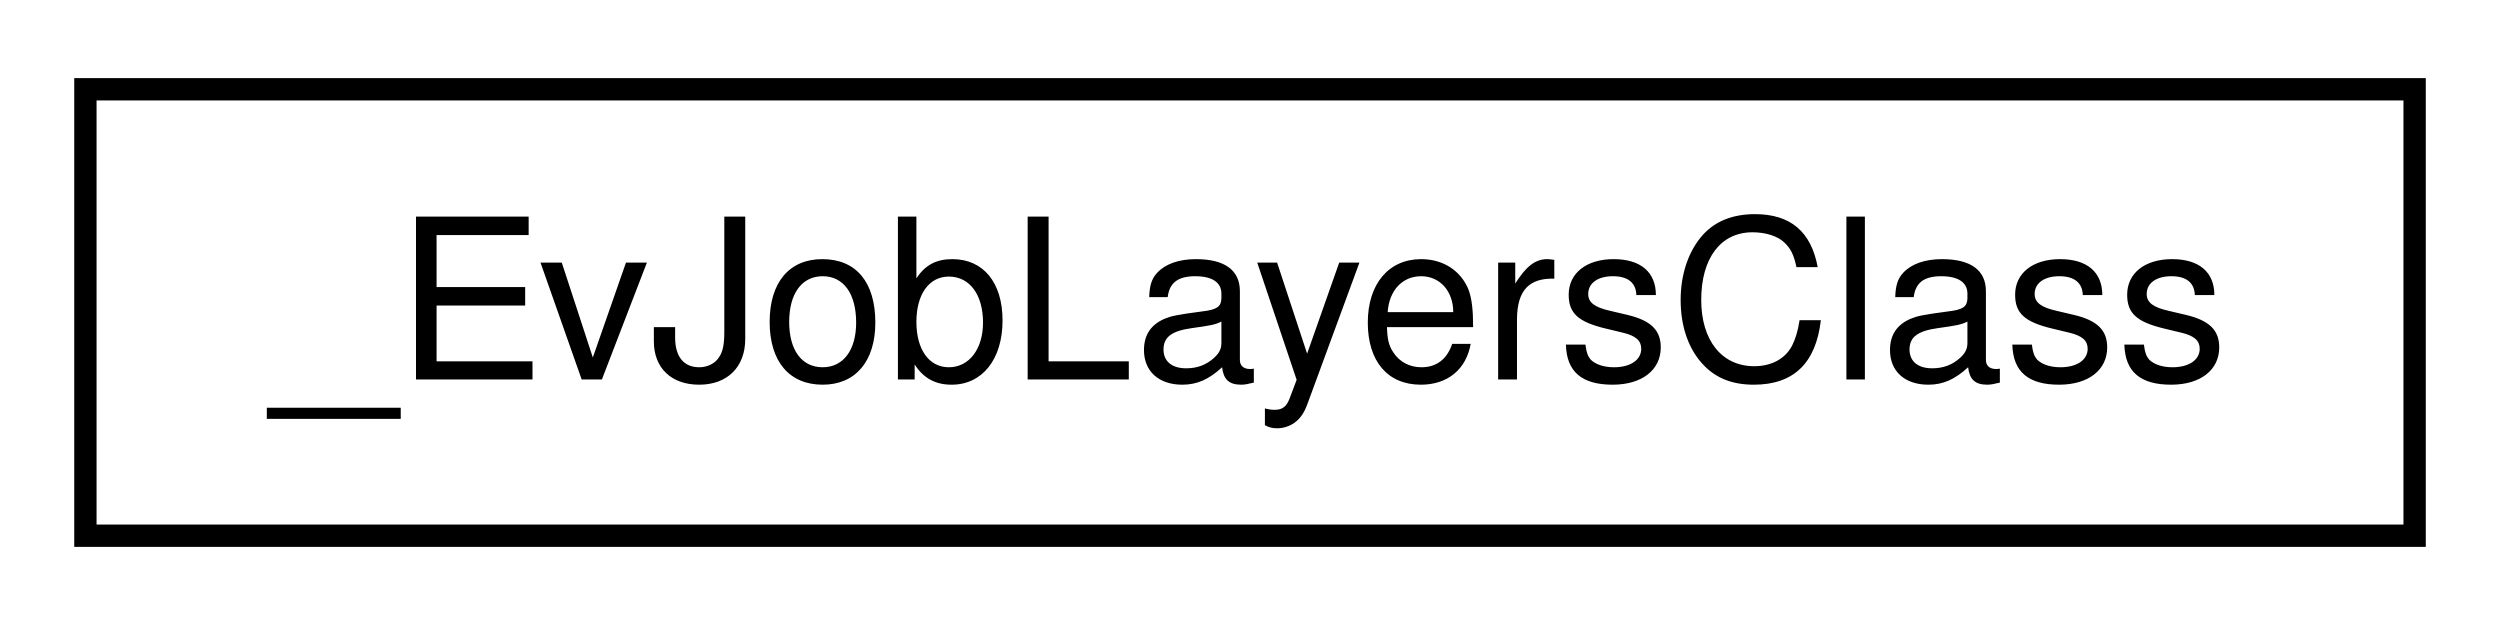
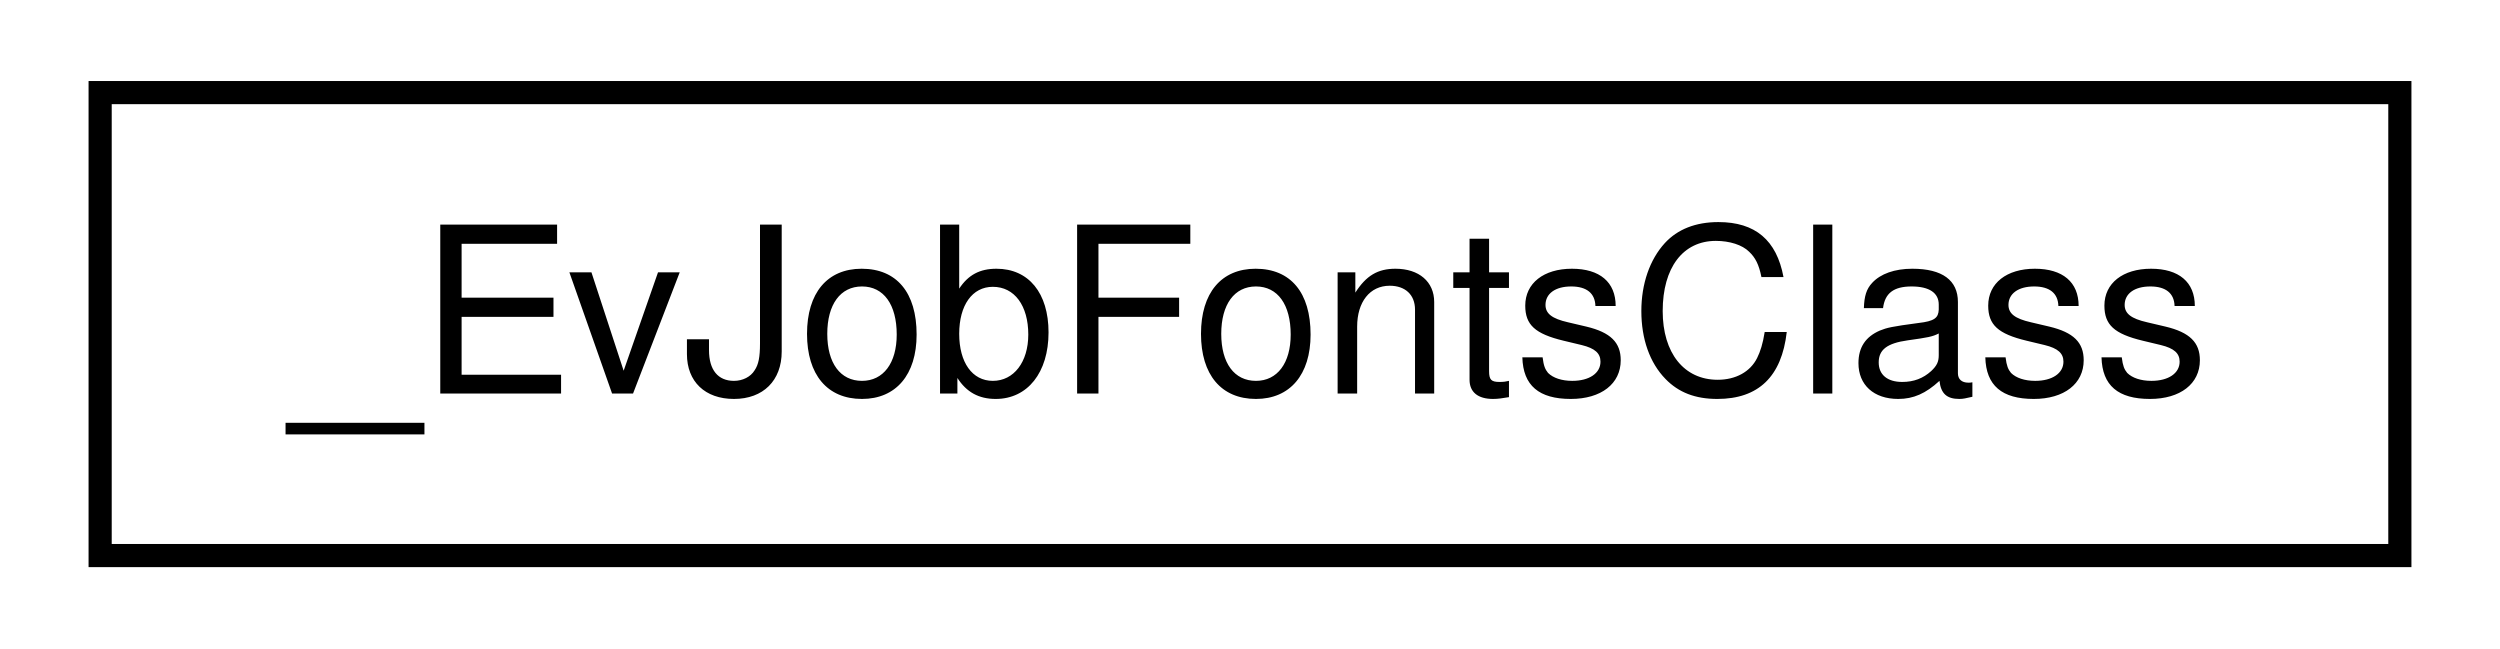
- <svg xmlns="http://www.w3.org/2000/svg" xmlns:xlink="http://www.w3.org/1999/xlink" width="112pt" height="28pt" viewBox="0.00 0.00 112.00 28.00">
+ <svg xmlns="http://www.w3.org/2000/svg" xmlns:xlink="http://www.w3.org/1999/xlink" width="108pt" height="28pt" viewBox="0.00 0.00 108.00 28.00">
  <g id="graph0" class="graph" transform="scale(1 1) rotate(0) translate(4 24)">
-     <polygon fill="white" stroke="white" points="-4,5 -4,-24 109,-24 109,5 -4,5" />
+     <polygon fill="white" stroke="white" points="-4,5 -4,-24 105,-24 105,5 -4,5" />
    <g id="node1" class="node">
      <g id="a_node1">
-         <a xlink:href="struct__EvJobLayersClass.html" target="_top" xlink:title="_EvJobLayersClass">
-           <polygon fill="white" stroke="black" points="-0.174,-0 -0.174,-20 104.175,-20 104.175,-0 -0.174,-0" />
-           <text text-anchor="middle" x="52" y="-7" font-family="Helvetica,sans-Serif" font-size="10.00">_EvJobLayersClass</text>
+         <a xlink:href="struct__EvJobFontsClass.html" target="_top" xlink:title="_EvJobFontsClass">
+           <polygon fill="white" stroke="black" points="0.326,-0 0.326,-20 99.674,-20 99.674,-0 0.326,-0" />
+           <text text-anchor="middle" x="50" y="-7" font-family="Helvetica,sans-Serif" font-size="10.00">_EvJobFontsClass</text>
        </a>
      </g>
    </g>
  </g>
</svg>
